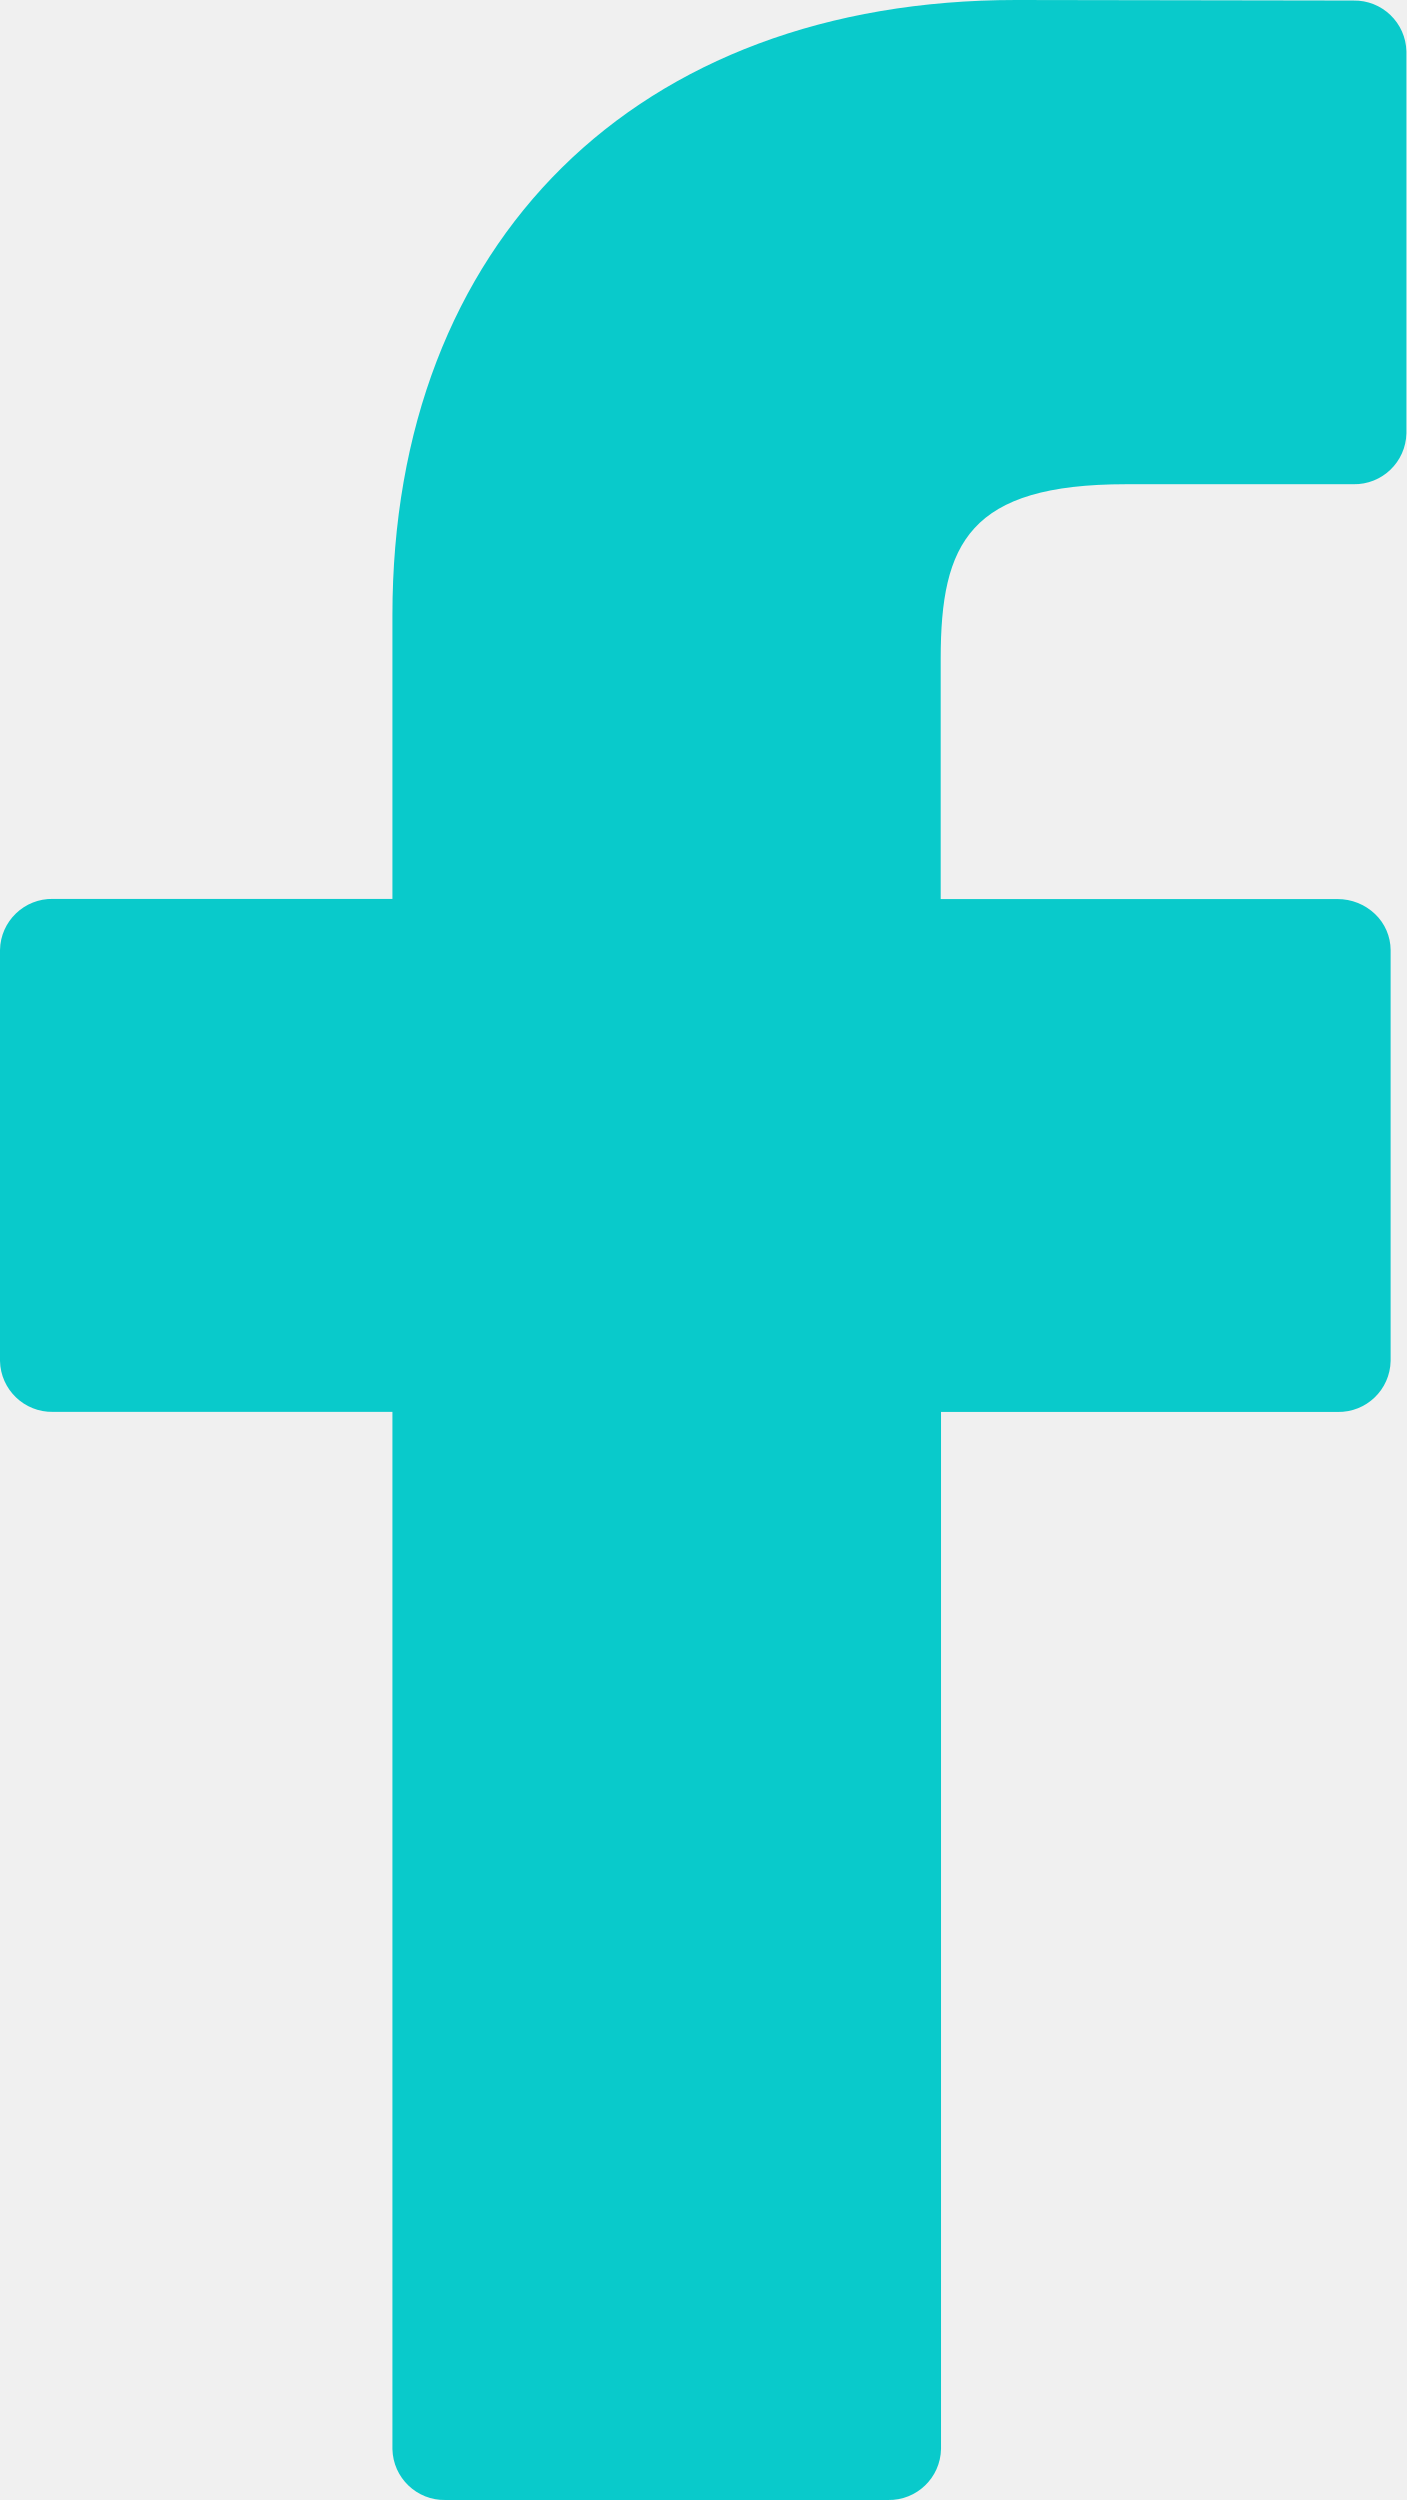
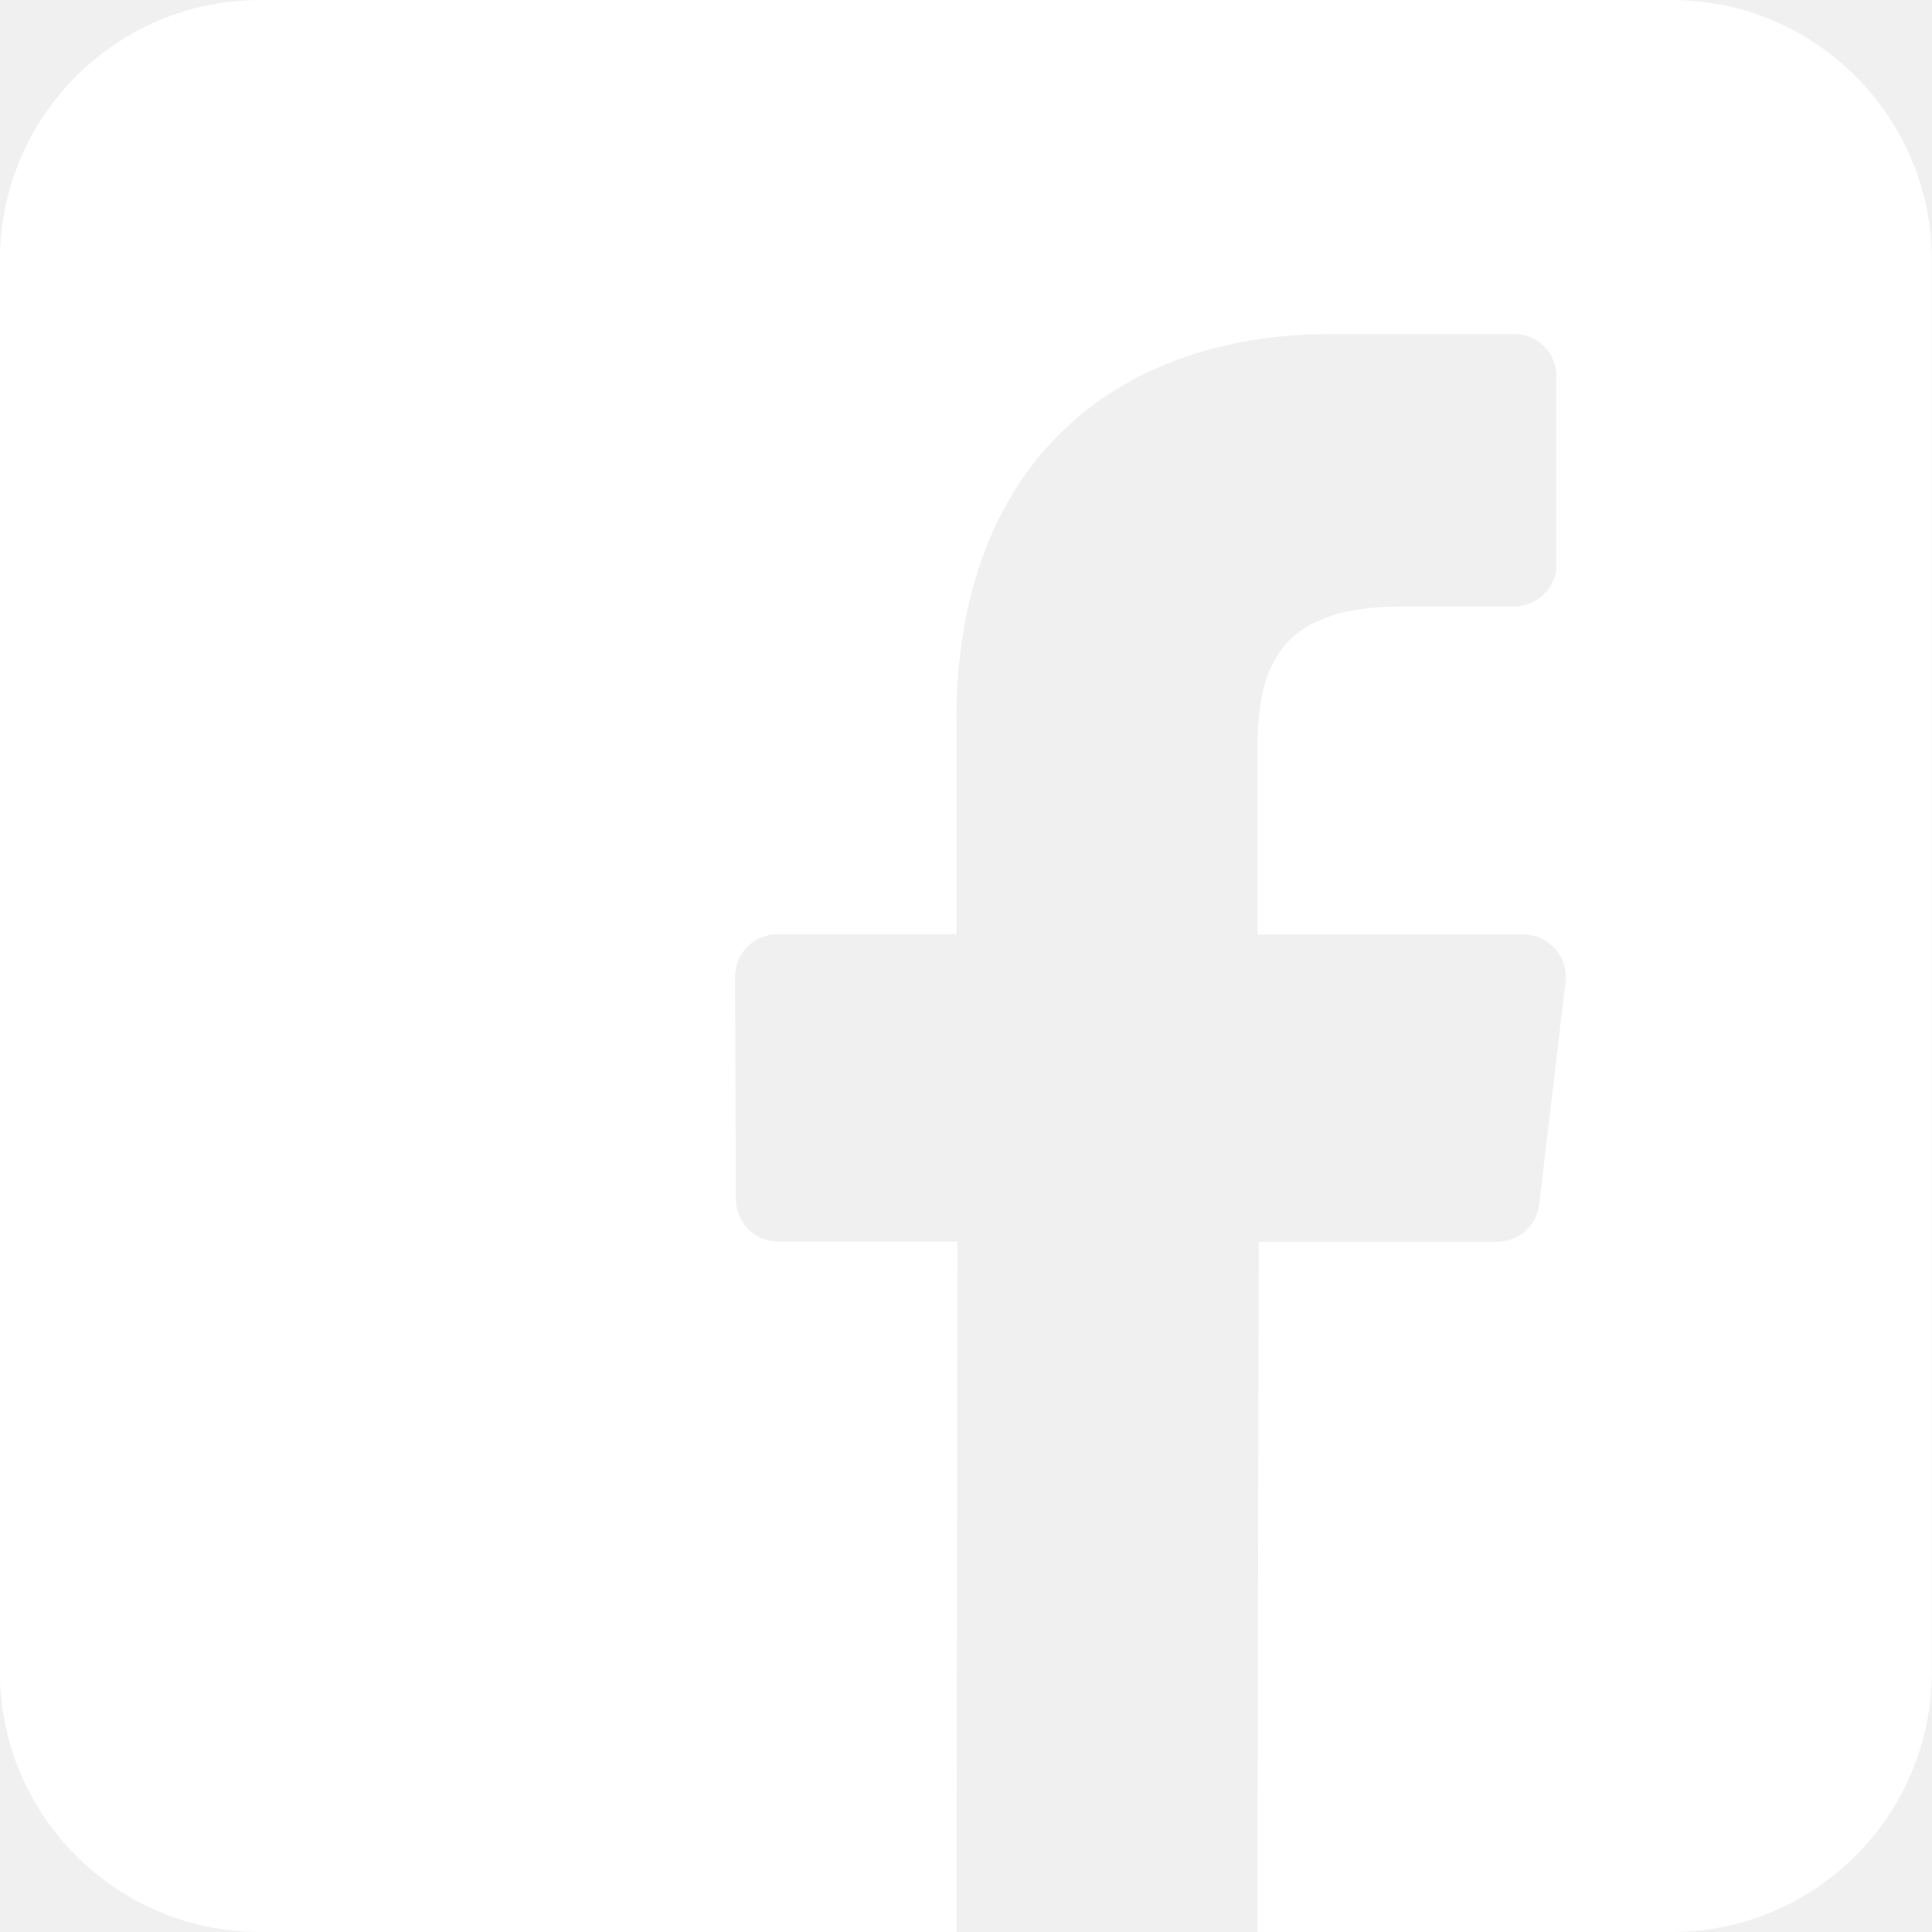
- <svg xmlns="http://www.w3.org/2000/svg" width="18" height="32" viewBox="0 0 18 32">
+ <svg xmlns="http://www.w3.org/2000/svg" width="25" height="25" viewBox="0 0 25 25">
  <defs>
-     <style>.a{fill:#09cacb;}</style>
+     <style>.a{fill:#fff;}</style>
  </defs>
-   <g transform="translate(-22.077)">
-     <path class="a" d="M39.4.007,35.082,0C30.231,0,27.1,3.091,27.1,7.875v3.631H22.756a.666.666,0,0,0-.679.653V17.42a.666.666,0,0,0,.679.652H27.1V31.348a.666.666,0,0,0,.679.652h5.664a.666.666,0,0,0,.679-.652V18.073h5.076a.666.666,0,0,0,.679-.652l0-5.261a.641.641,0,0,0-.2-.461.693.693,0,0,0-.48-.191H34.118V8.428c0-1.479.367-2.23,2.372-2.23H39.4a.666.666,0,0,0,.679-.652V.659A.666.666,0,0,0,39.4.007Z" transform="translate(0)" />
-   </g>
+   <path class="a" d="M21.633,0H3.371A3.369,3.369,0,0,0,0,3.369V21.631A3.369,3.369,0,0,0,3.371,25h9.007l.015-8.934H10.072a.548.548,0,0,1-.548-.546l-.011-2.88a.548.548,0,0,1,.548-.55h2.317V9.309c0-3.229,1.972-4.987,4.853-4.987h2.364a.548.548,0,0,1,.548.548V7.3a.548.548,0,0,1-.547.548H18.144c-1.567,0-1.87.744-1.87,1.837v2.409h3.442a.548.548,0,0,1,.544.612l-.341,2.88a.548.548,0,0,1-.544.483H16.289L16.274,25h5.359A3.369,3.369,0,0,0,25,21.631V3.369A3.369,3.369,0,0,0,21.633,0Z" transform="translate(-0.002)" />
</svg>
